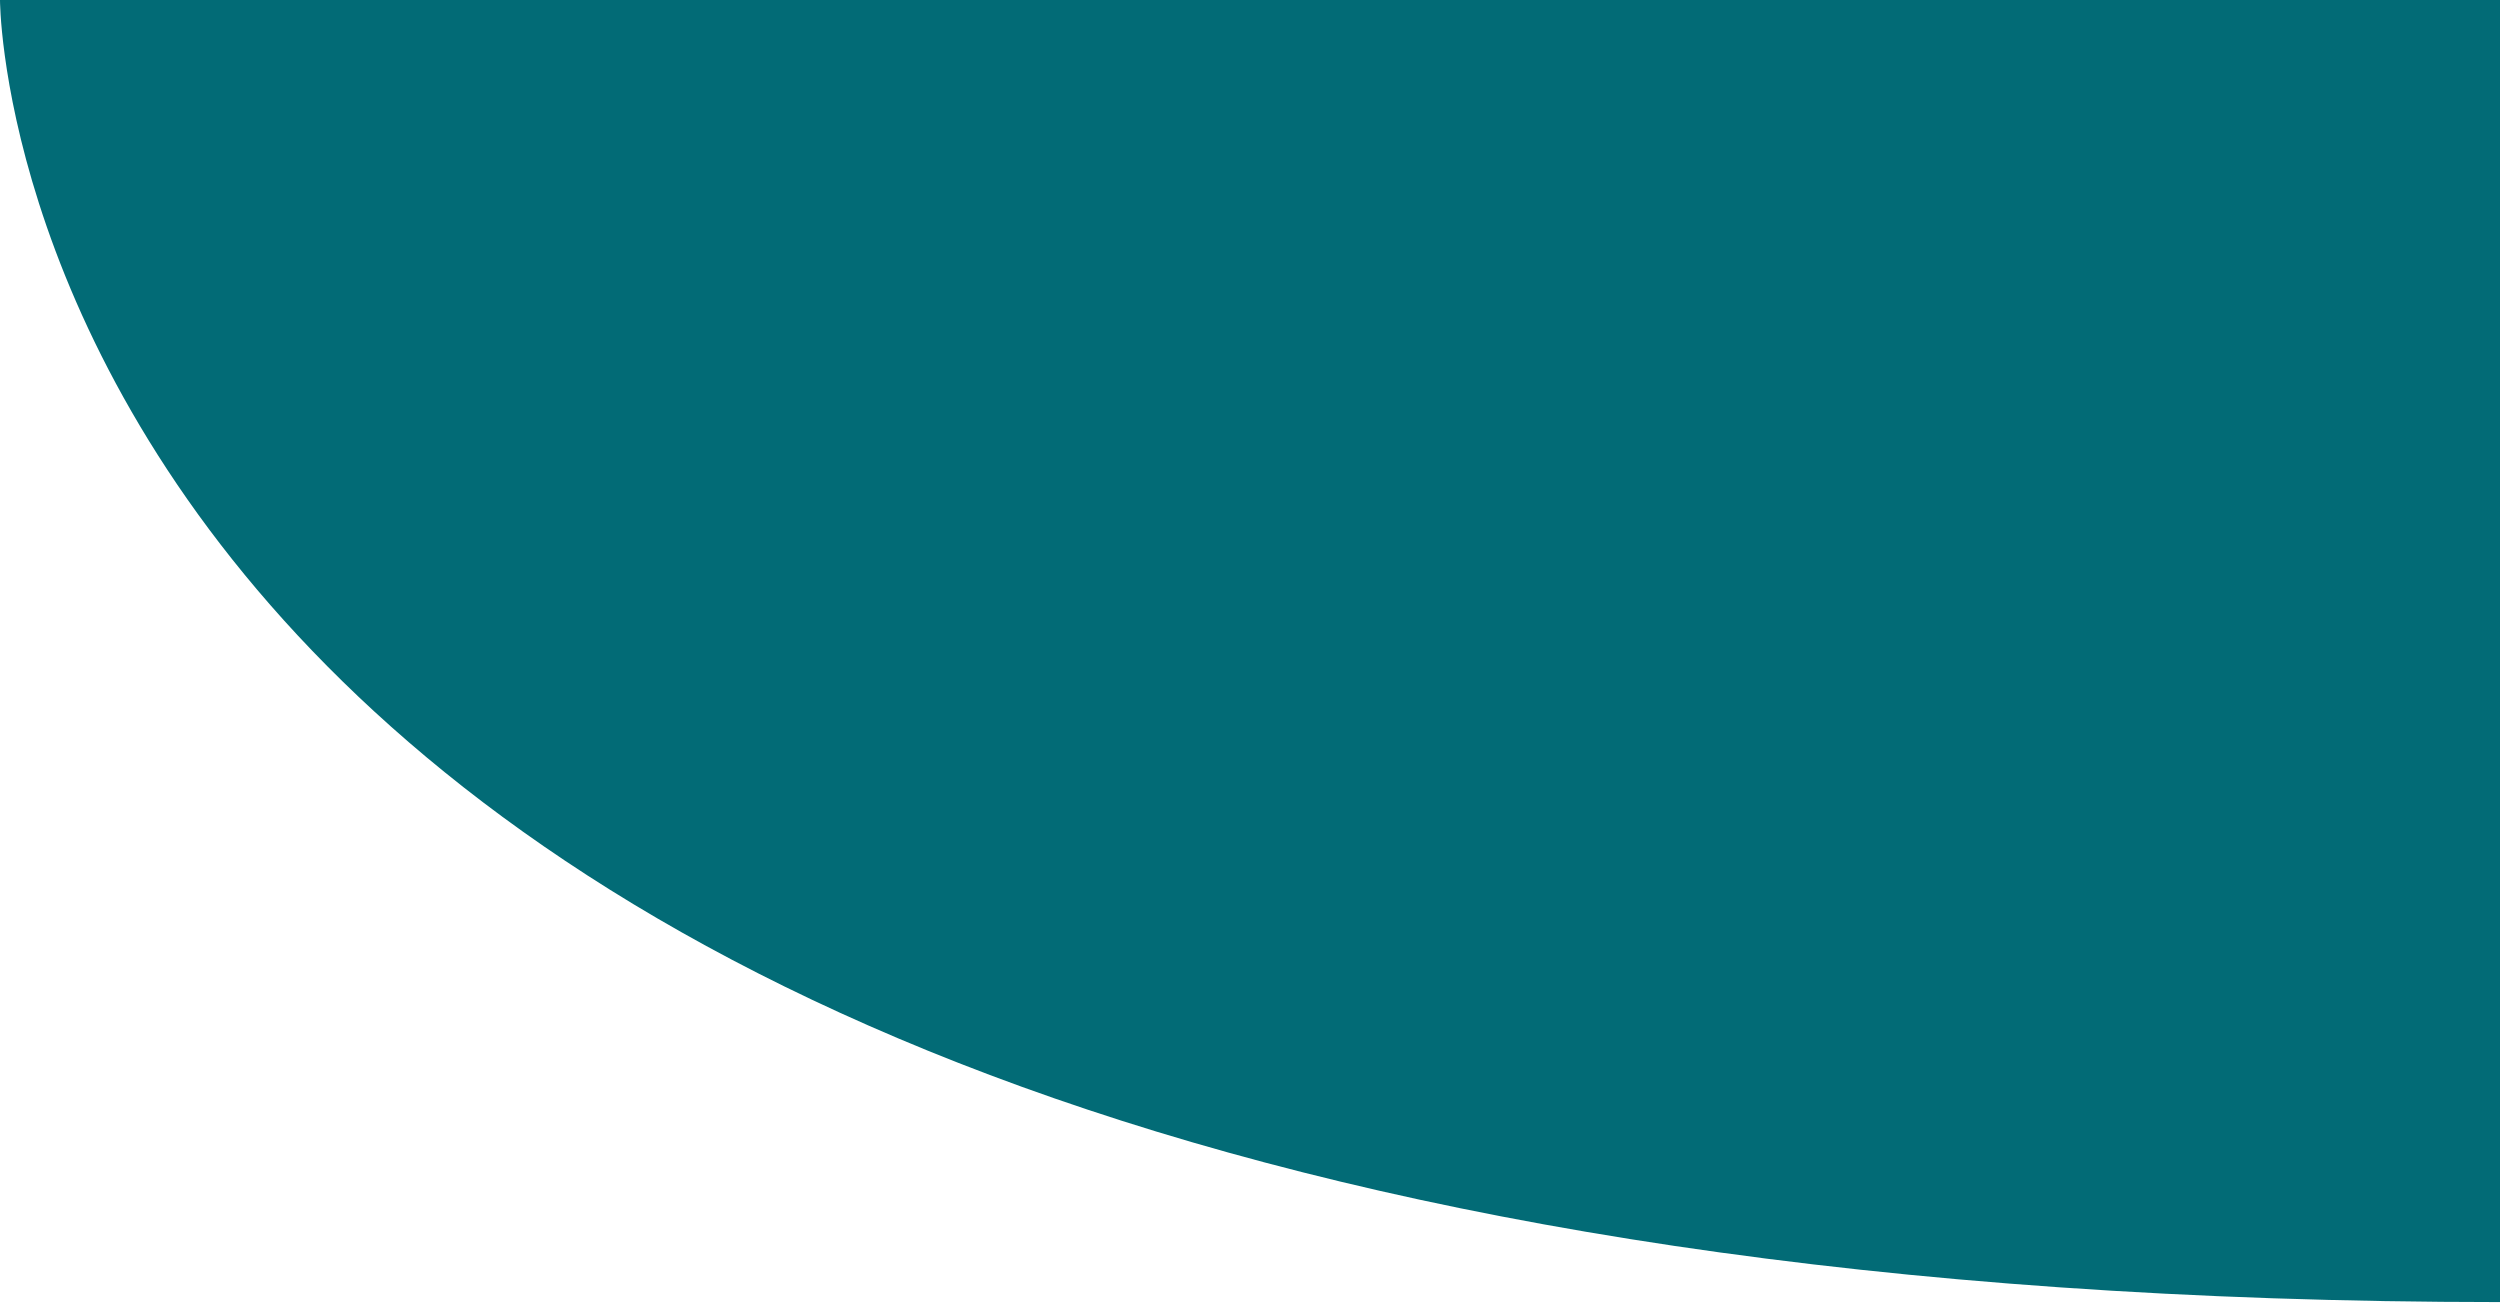
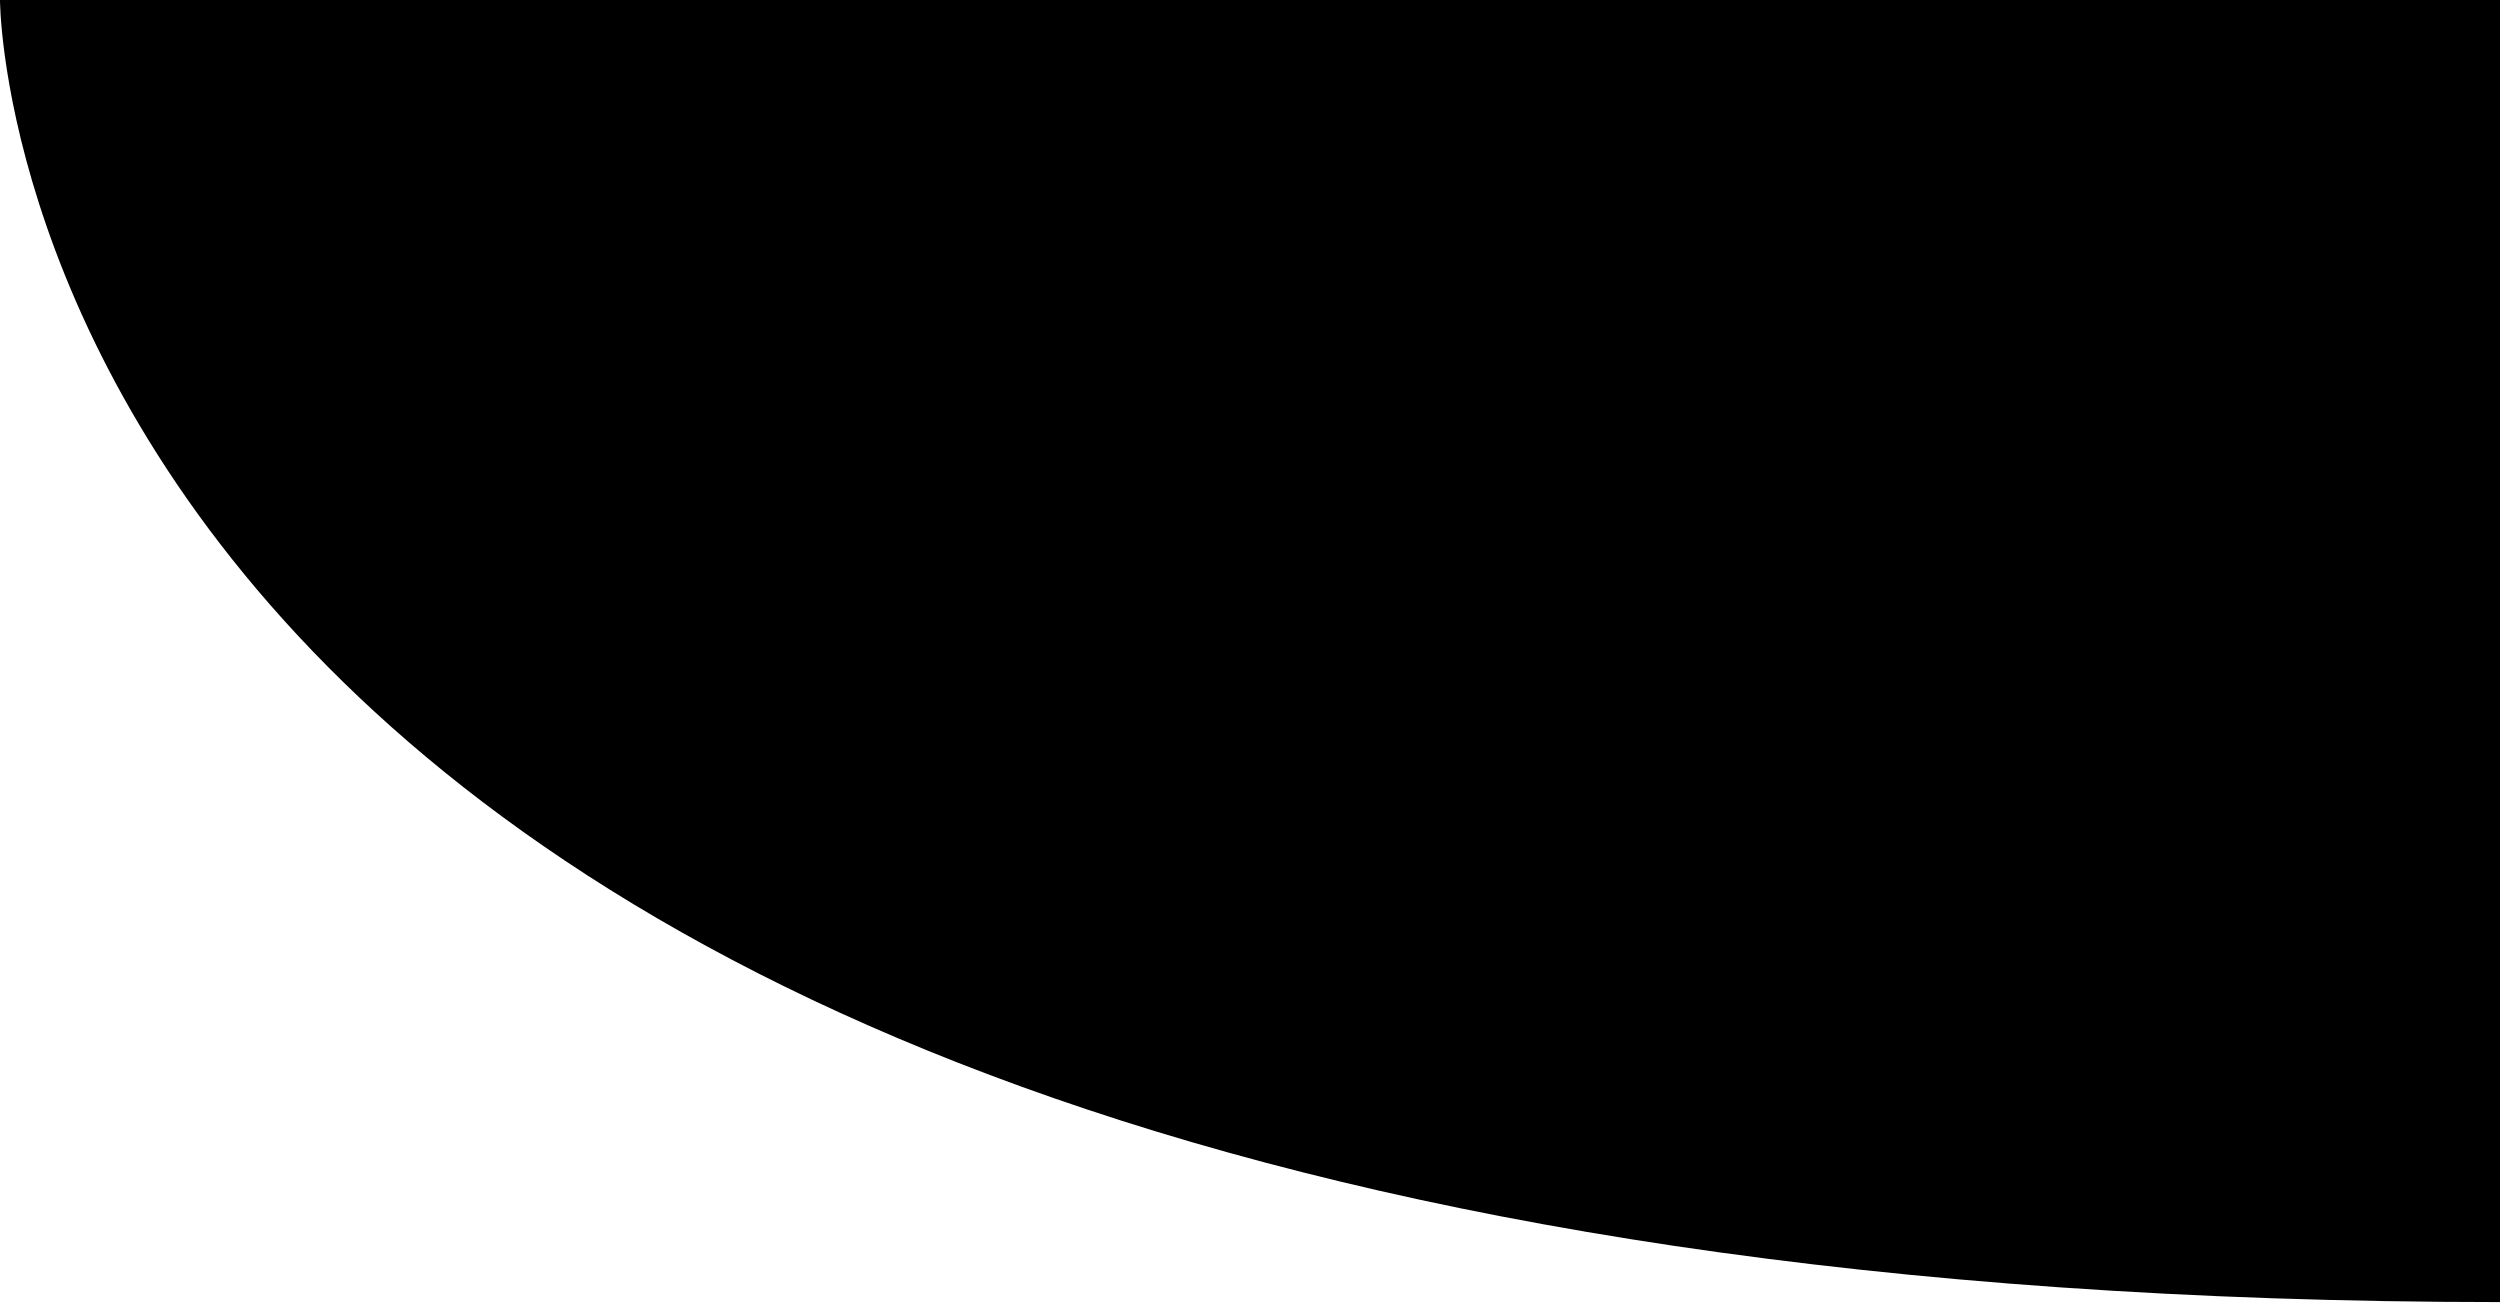
<svg xmlns="http://www.w3.org/2000/svg" preserveAspectRatio="none" viewBox="0 0 1920 1000">
-   <defs>
-     <style>.cls-1{fill:#026b76;}</style>
-   </defs>
  <g id="Layer_2" data-name="Layer 2">
    <g id="Layer_1-2" data-name="Layer 1">
      <path class="cls-1" d="M1920,1000C-.5,999.5,0,0,0,0H1920Z" />
    </g>
  </g>
</svg>
